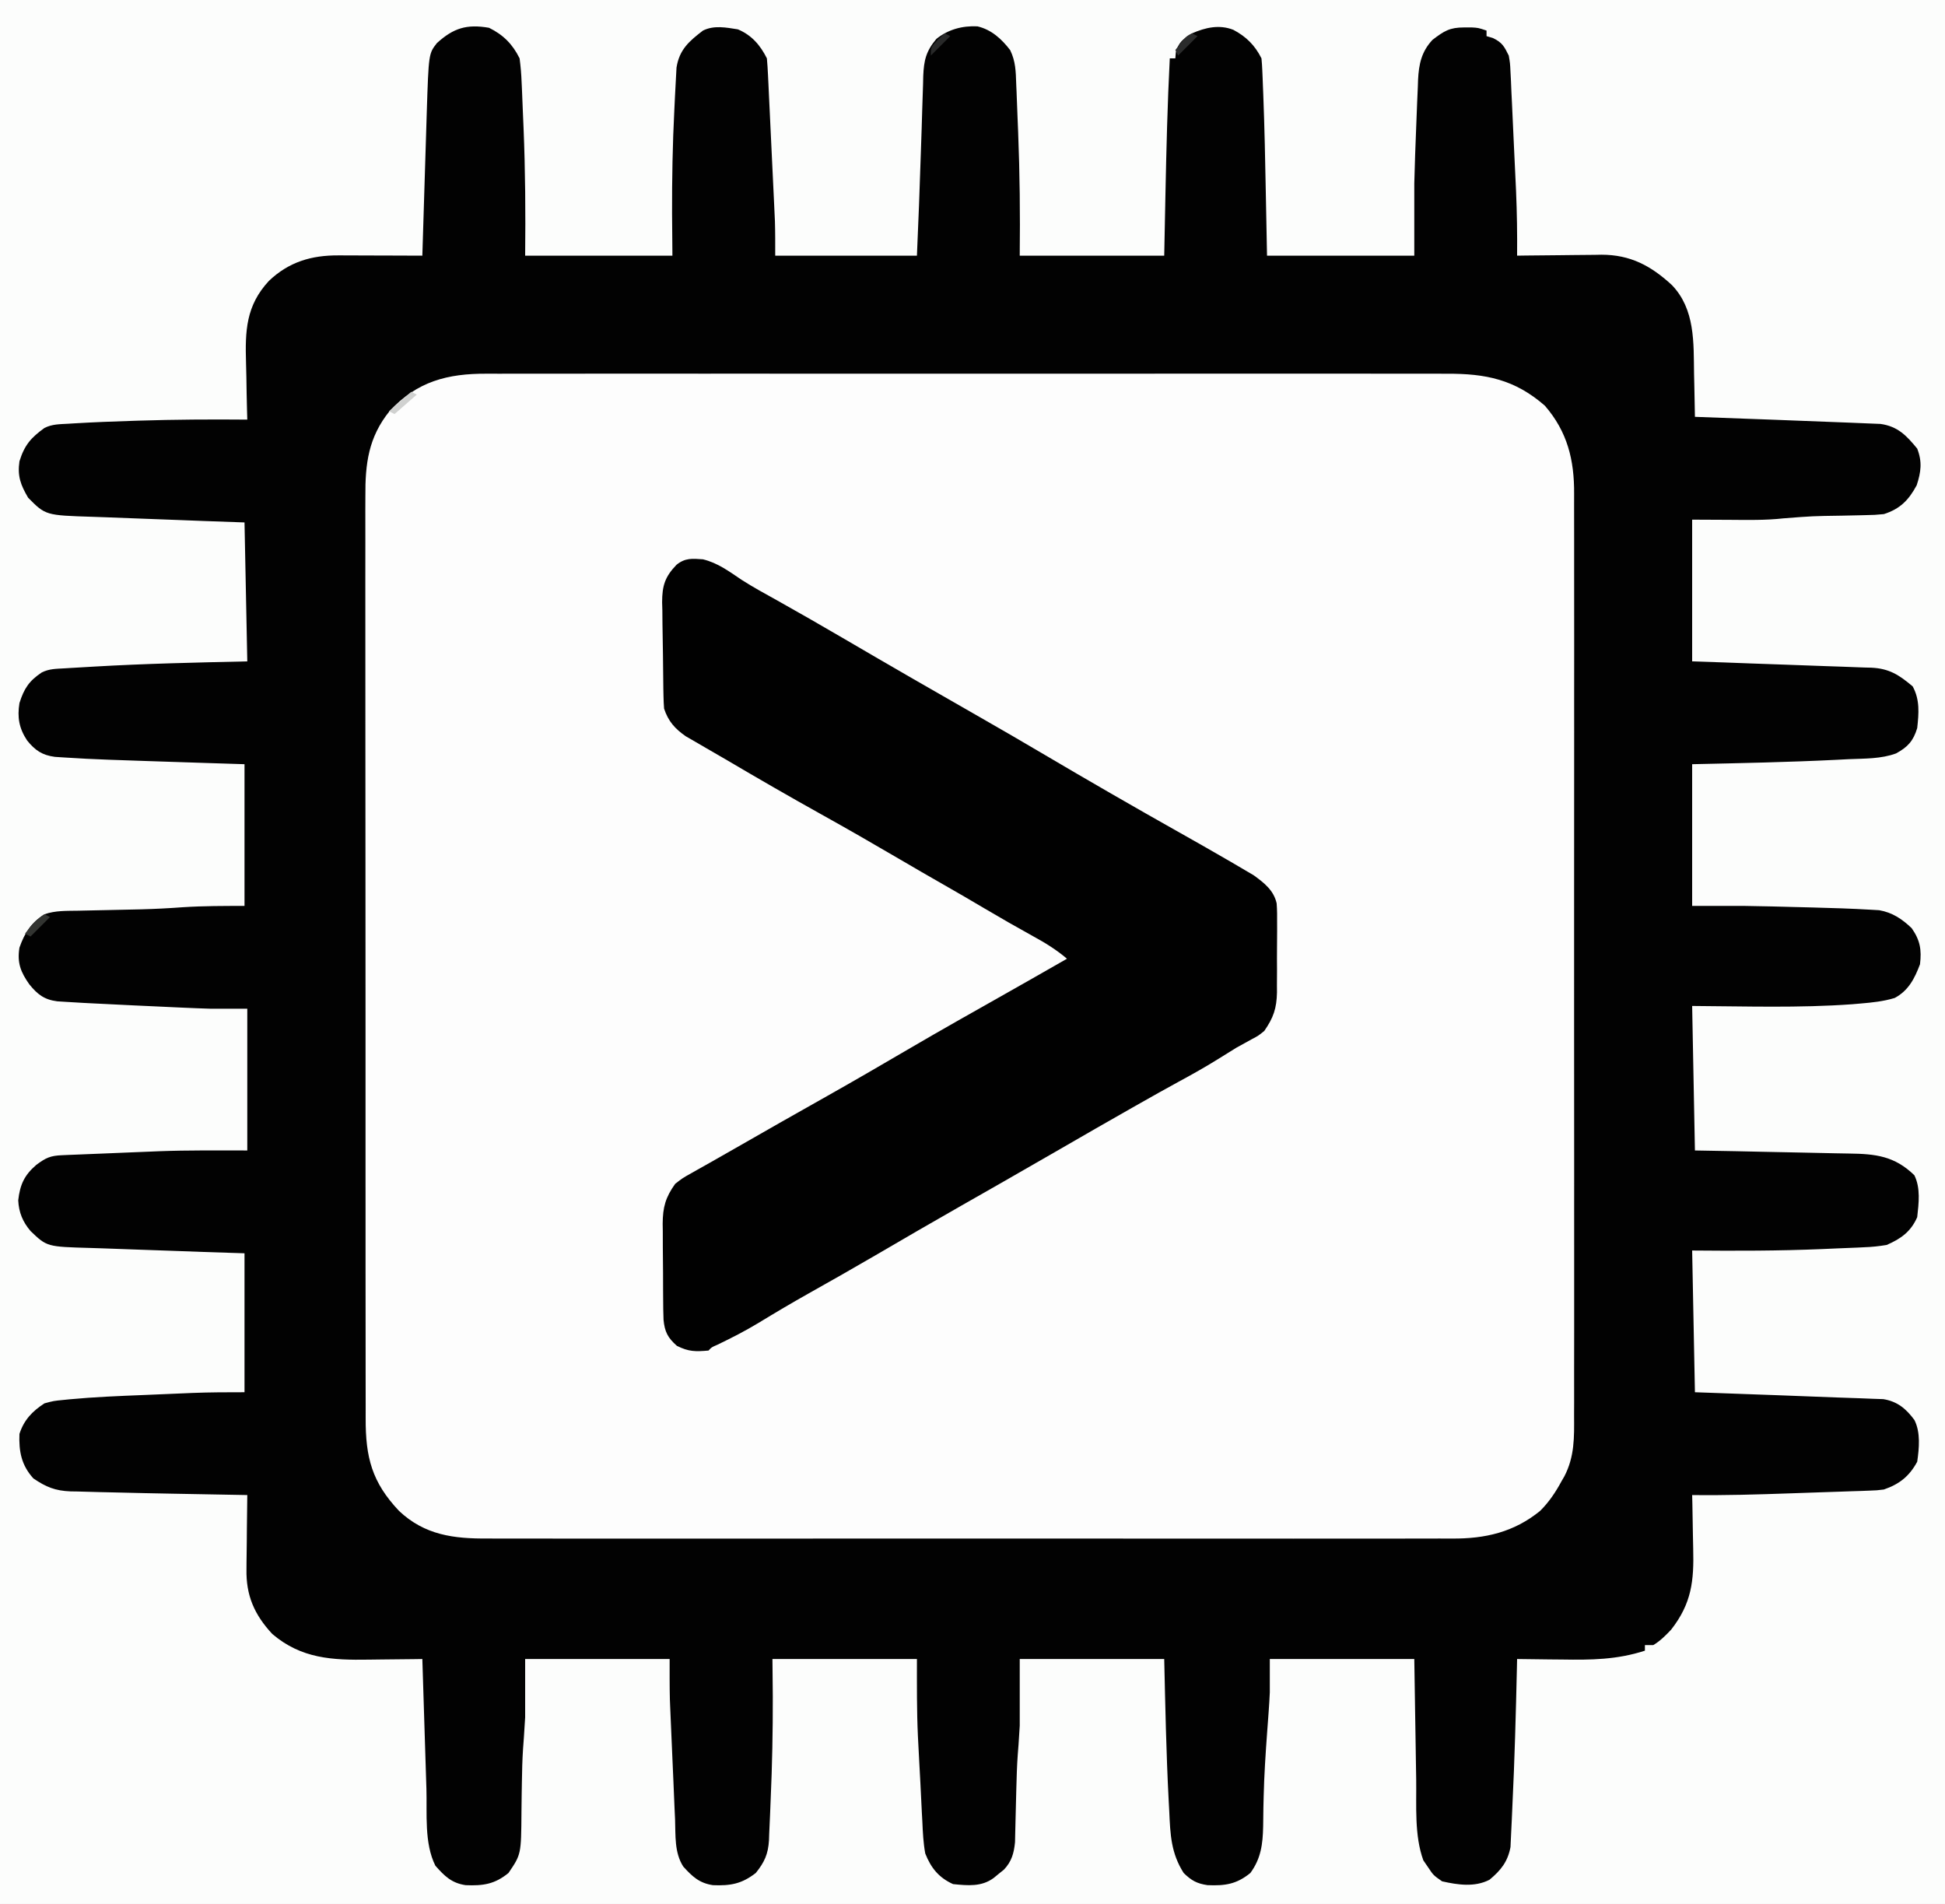
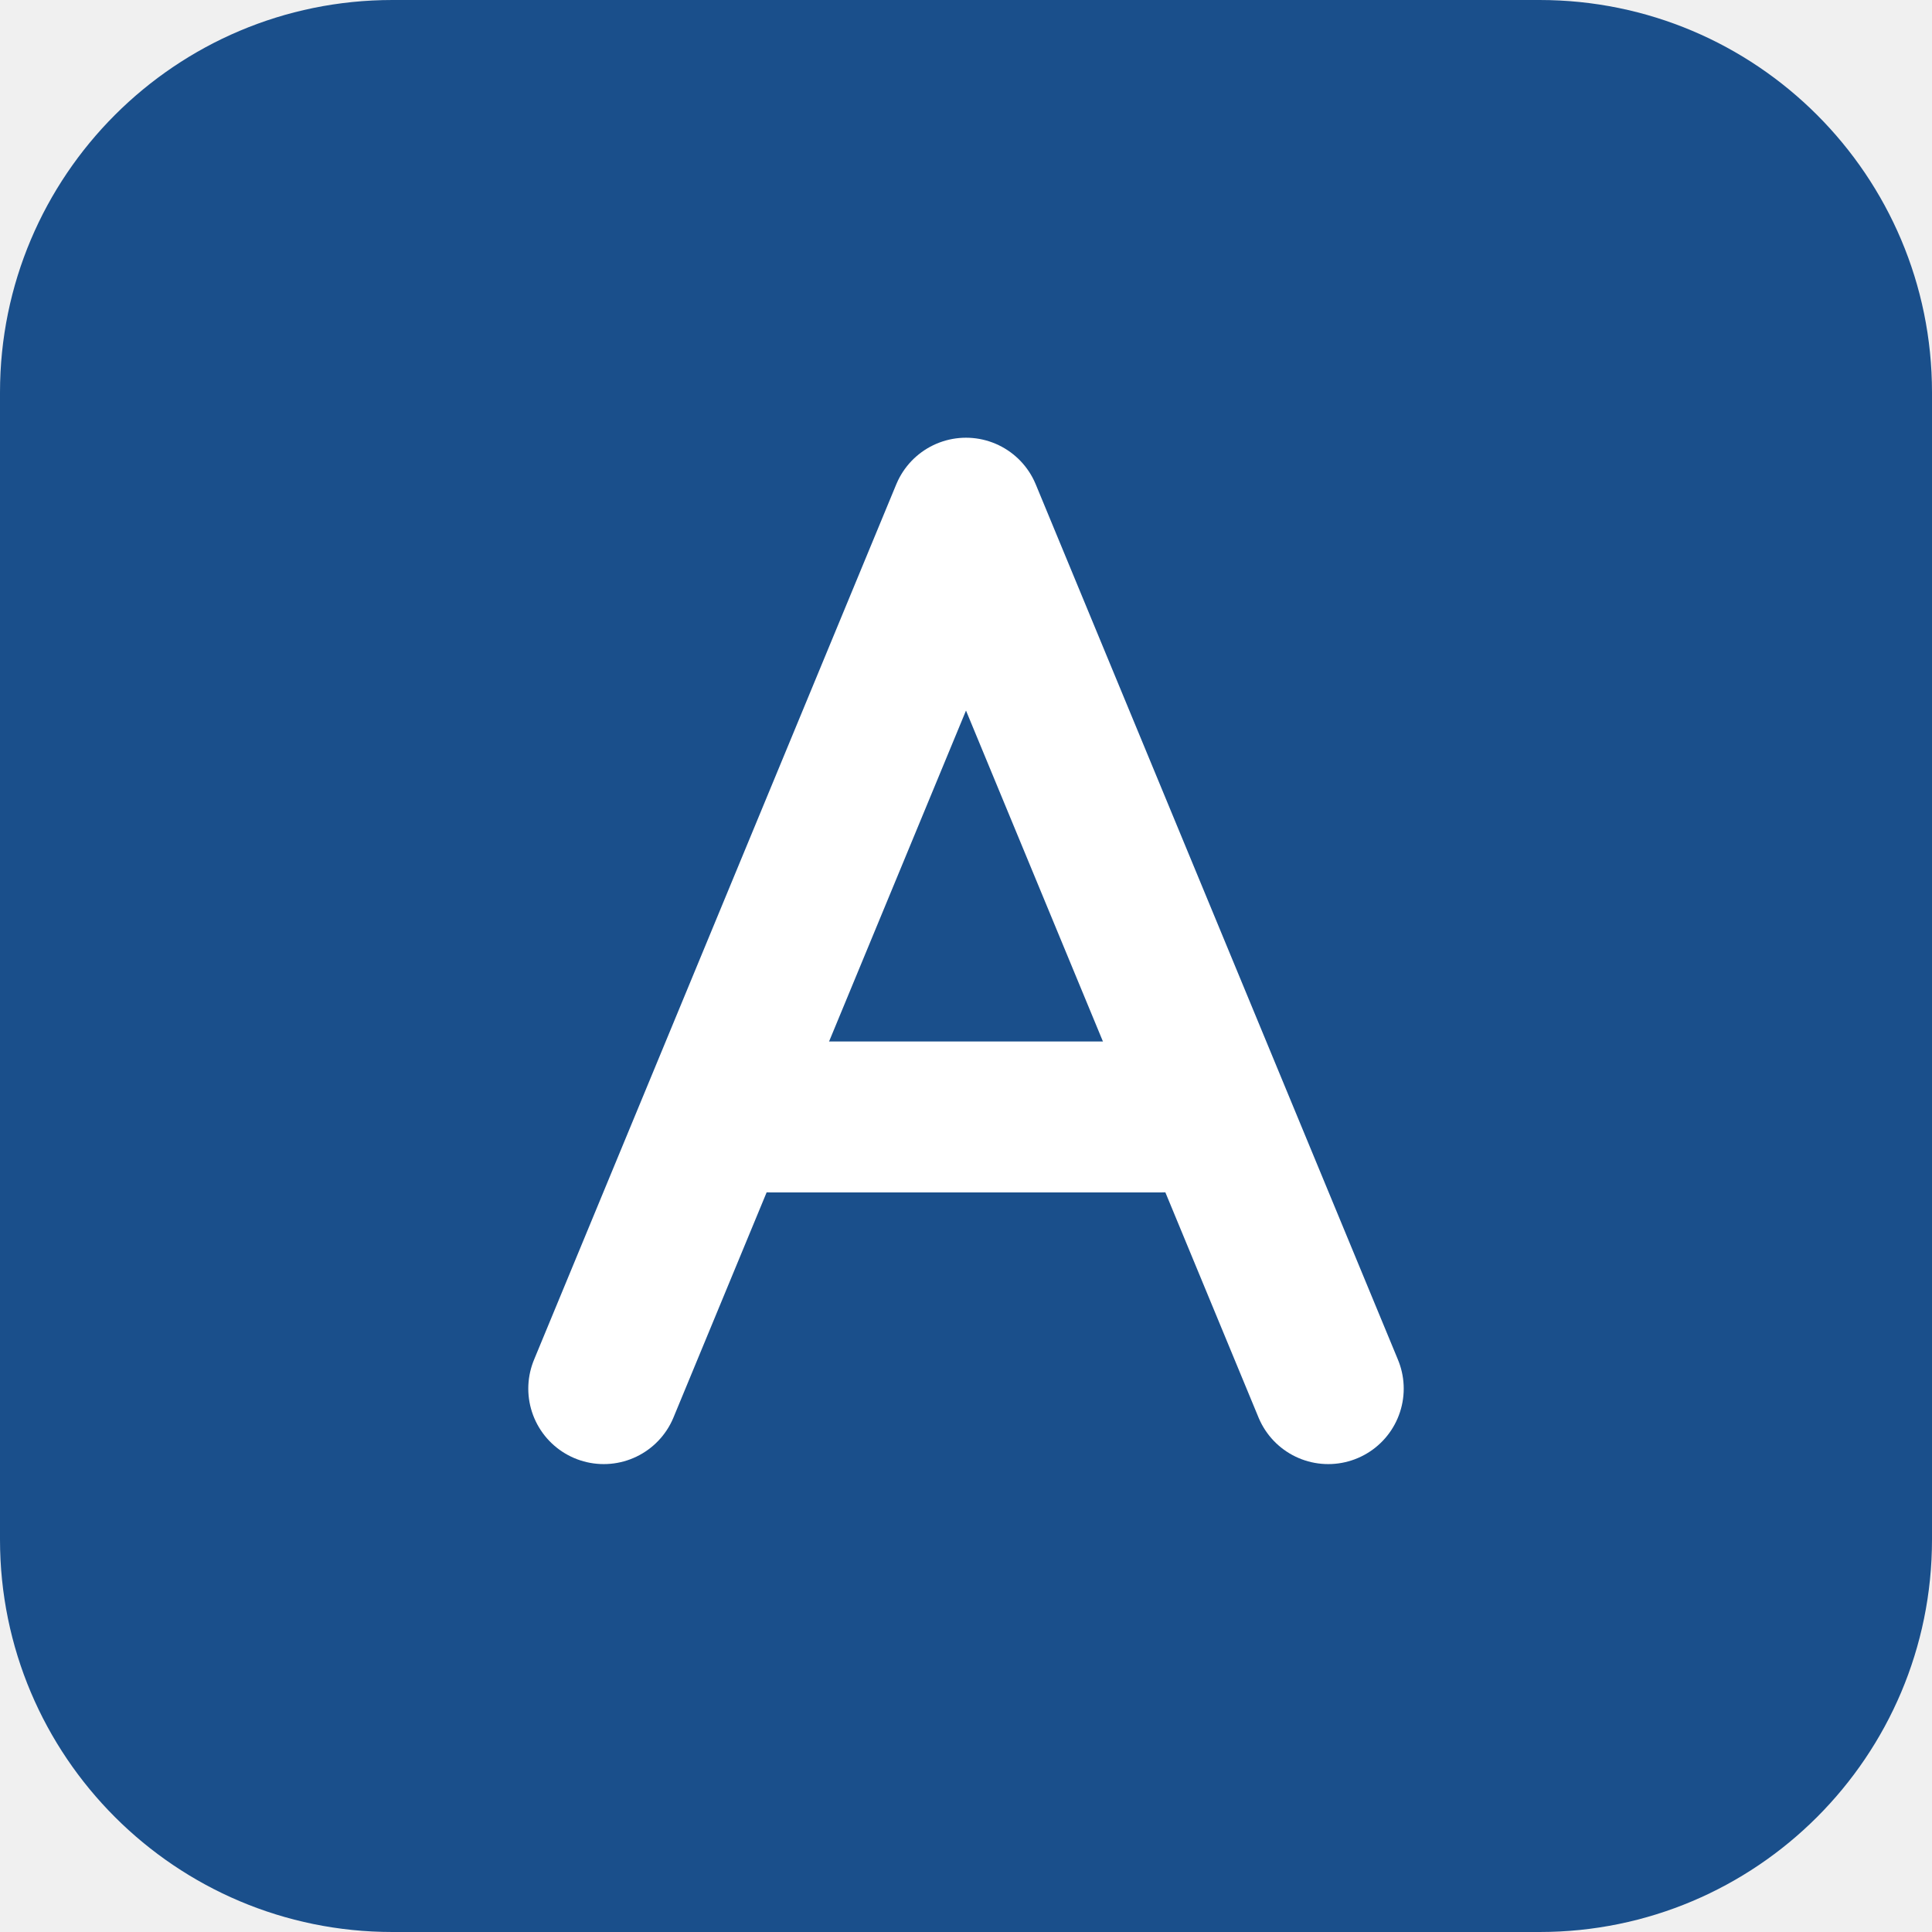
- <svg xmlns="http://www.w3.org/2000/svg" version="1.1" width="700" height="685">
-   <path d="M0 0 C231 0 462 0 700 0 C700 226.05 700 452.1 700 685 C469 685 238 685 0 685 C0 458.95 0 232.9 0 0 Z " fill="#FDFDFD" transform="translate(0,0)" />
-   <path d="M0 0 C231 0 462 0 700 0 C700 226.05 700 452.1 700 685 C469 685 238 685 0 685 C0 458.95 0 232.9 0 0 Z M155 19 C153.488 27.355 153.716 36.173 153.465 44.637 C153.422 46.011 153.378 47.385 153.335 48.76 C153.222 52.338 153.112 55.917 153.004 59.496 C152.893 63.164 152.777 66.831 152.662 70.498 C152.438 77.665 152.218 84.833 152 92 C150.866 91.979 149.731 91.958 148.563 91.937 C144.319 91.864 140.076 91.818 135.832 91.78 C134.002 91.76 132.172 91.733 130.342 91.698 C127.698 91.649 125.054 91.627 122.41 91.609 C121.604 91.589 120.797 91.568 119.966 91.547 C110.879 91.543 102.429 95.598 96 102 C91.11 108.909 88.848 113.865 88.902 122.289 C88.904 123.107 88.905 123.926 88.907 124.769 C88.912 127.388 88.925 130.006 88.938 132.625 C88.943 134.398 88.947 136.172 88.951 137.945 C88.962 142.297 88.979 146.648 89 151 C88.405 150.995 87.81 150.99 87.197 150.984 C74.081 150.886 60.984 151.014 47.875 151.438 C46.621 151.477 45.368 151.516 44.076 151.556 C40.383 151.683 36.692 151.84 33 152 C31.649 152.039 30.298 152.079 28.946 152.118 C27.613 152.172 26.279 152.228 24.945 152.285 C23.757 152.326 22.569 152.368 21.344 152.41 C16.263 153.306 13.14 155.768 9.688 159.5 C6.736 163.873 6.475 167.747 7 173 C9.182 178.454 11.955 181.51 17.319 184.109 C23.188 186.059 29.521 185.858 35.656 186.047 C37.169 186.107 38.683 186.168 40.196 186.232 C44.154 186.392 48.112 186.531 52.072 186.665 C56.835 186.831 61.597 187.025 66.359 187.214 C73.572 187.497 80.786 187.745 88 188 C88.33 204.5 88.66 221 89 238 C83.431 238.124 77.862 238.248 72.125 238.375 C59.483 238.702 46.839 239.066 34.208 239.704 C32.745 239.776 31.281 239.841 29.817 239.9 C27.773 239.984 25.731 240.093 23.688 240.207 C22.536 240.264 21.385 240.32 20.199 240.378 C15.547 241.282 12.347 243.514 9.188 247 C6.644 251.284 6.211 256.099 7 261 C9.265 266.271 11.897 269.334 17 272 C19.542 272.541 19.542 272.541 22.336 272.621 C23.48 272.685 24.625 272.75 25.804 272.816 C27.202 272.878 28.601 272.939 30 273 C31.761 273.086 33.522 273.172 35.282 273.258 C40.34 273.5 45.398 273.719 50.457 273.93 C53.625 274.063 56.793 274.2 59.961 274.338 C62.008 274.425 64.055 274.511 66.102 274.598 C67.032 274.638 67.963 274.679 68.921 274.721 C75.298 274.982 81.606 275 88 275 C88 291.83 88 308.66 88 326 C83.05 326 78.1 326 73 326 C69.344 326.241 65.689 326.483 62.035 326.755 C57.515 327.059 52.997 327.14 48.469 327.211 C47.654 327.225 46.839 327.239 45.999 327.254 C42.646 327.312 39.293 327.367 35.939 327.401 C33.449 327.429 30.959 327.475 28.469 327.523 C27.347 327.528 27.347 327.528 26.202 327.533 C20.079 327.676 15.11 328.833 10.688 333.375 C7.518 338.306 6.297 342.077 7 348 C9.487 353.701 12.608 356.856 18 360 C21.23 360.705 21.23 360.705 24.672 360.793 C25.964 360.865 27.256 360.938 28.587 361.012 C29.974 361.071 31.362 361.13 32.75 361.188 C34.183 361.26 35.615 361.334 37.048 361.41 C40.673 361.595 44.298 361.758 47.925 361.911 C49.894 361.995 51.863 362.085 53.832 362.175 C65.569 362.712 77.242 363 89 363 C89 379.83 89 396.66 89 414 C81.74 414 74.48 414 67 414 C59.574 414.129 52.157 414.359 44.735 414.635 C42.55 414.713 40.365 414.782 38.179 414.844 C34.962 414.935 31.747 415.051 28.531 415.172 C27.074 415.207 27.074 415.207 25.586 415.242 C19.928 415.489 16.475 416.205 12 420 C8.088 424.335 6.513 427.794 6.59 433.738 C7.391 438.156 9.931 441.798 13 445 C17.446 447.63 20.878 448.418 26.015 448.616 C26.689 448.646 27.363 448.675 28.057 448.706 C30.264 448.8 32.472 448.875 34.68 448.949 C36.218 449.011 37.757 449.074 39.295 449.138 C43.329 449.303 47.363 449.452 51.398 449.597 C56.247 449.774 61.095 449.973 65.943 450.168 C73.295 450.461 80.647 450.728 88 451 C88 467.5 88 484 88 501 C82.514 501.124 77.028 501.248 71.375 501.375 C58.944 501.693 46.535 502.141 34.125 502.938 C32.898 503.012 31.672 503.087 30.408 503.164 C20.724 503.587 20.724 503.587 12.039 507.41 C8.127 511.981 6.537 515.929 7 522 C8.743 527.809 11.588 531.686 16.622 535.1 C20.205 536.456 23.822 536.457 27.609 536.59 C28.48 536.627 29.351 536.663 30.248 536.701 C41.91 537.164 53.581 537.356 65.25 537.562 C67.568 537.606 69.885 537.649 72.203 537.693 C77.802 537.799 83.401 537.901 89 538 C88.974 539.008 88.948 540.016 88.921 541.054 C88.829 544.837 88.772 548.62 88.725 552.404 C88.7 554.034 88.666 555.663 88.623 557.292 C88.371 566.954 88.269 574.744 94 583 C94.722 584.072 95.444 585.145 96.188 586.25 C103.782 593.675 112.683 597.229 123.243 597.227 C123.967 597.216 124.691 597.206 125.438 597.195 C126.203 597.192 126.969 597.19 127.757 597.187 C130.172 597.176 132.586 597.151 135 597.125 C136.65 597.115 138.299 597.106 139.949 597.098 C143.966 597.076 147.983 597.041 152 597 C152.023 597.742 152.046 598.484 152.069 599.249 C152.286 606.28 152.507 613.311 152.73 620.342 C152.845 623.956 152.959 627.57 153.07 631.184 C153.177 634.679 153.288 638.173 153.401 641.668 C153.463 643.634 153.523 645.6 153.582 647.567 C153.164 660.769 153.164 660.769 157.812 672.5 C158.314 673.129 158.815 673.758 159.332 674.406 C162.717 677.641 165.691 678.31 170.312 678.375 C175.815 678.243 178.716 677.497 183 674 C188.083 666.542 187.634 658.642 187.688 649.938 C187.717 647.802 187.752 645.666 187.788 643.53 C187.812 642.105 187.834 640.679 187.854 639.253 C187.927 634.736 188.169 630.26 188.52 625.754 C189.112 616.186 189 606.586 189 597 C206.16 597 223.32 597 241 597 C241.124 601.847 241.248 606.694 241.375 611.688 C241.493 615.603 241.618 619.517 241.749 623.432 C241.777 624.261 241.805 625.091 241.833 625.946 C241.861 626.776 241.889 627.607 241.918 628.462 C242 631.012 242.075 633.562 242.147 636.113 C242.269 640.309 242.421 644.503 242.594 648.697 C242.656 650.304 242.708 651.912 242.749 653.521 C242.915 664.91 242.915 664.91 248.343 674.648 C252.762 678.254 256.691 678.431 262.242 678.312 C267.589 677.707 270.728 675.575 274.14 671.351 C276.281 667.493 276.69 664.316 276.828 660.008 C276.886 658.851 276.886 658.851 276.946 657.67 C277.066 655.156 277.159 652.641 277.25 650.125 C277.326 648.385 277.403 646.646 277.48 644.906 C278.152 628.929 278.147 612.99 278 597 C295.16 597 312.32 597 330 597 C330 602.94 330 608.88 330 615 C330.226 622.719 330.595 630.424 331.007 638.135 C331.128 640.479 331.239 642.824 331.341 645.168 C331.49 648.606 331.67 652.041 331.855 655.477 C331.895 656.516 331.935 657.556 331.976 658.627 C332.443 666.313 334.462 671.67 340.125 677 C344.738 678.604 349.178 678.645 354 678 C357.461 676.416 357.461 676.416 360 674 C360.763 673.34 361.526 672.68 362.312 672 C365.432 668.303 365.156 664.274 365.281 659.574 C365.336 657.679 365.336 657.679 365.393 655.745 C365.41 655.082 365.428 654.419 365.446 653.736 C365.912 636.105 365.912 636.105 366.562 628.125 C367.198 617.768 367 607.376 367 597 C384.16 597 401.32 597 419 597 C419.124 602.445 419.248 607.89 419.375 613.5 C419.695 625.59 420.05 637.681 420.704 649.758 C420.81 651.769 420.899 653.781 420.988 655.793 C421.479 664.138 422.348 670.437 428.562 676.5 C433.988 678.867 439.422 679.052 445.125 677.375 C450.186 674.932 452.176 671.047 454 666 C454.594 662.683 454.717 659.416 454.793 656.051 C454.848 654.649 454.848 654.649 454.903 653.219 C455.015 650.251 455.102 647.282 455.188 644.312 C455.289 641.369 455.395 638.426 455.502 635.482 C455.571 633.578 455.637 631.674 455.7 629.77 C455.871 624.785 456.127 619.827 456.551 614.855 C457.006 608.919 457 602.954 457 597 C474.16 597 491.32 597 509 597 C509.061 600.975 509.121 604.951 509.184 609.047 C509.235 612.249 509.287 615.452 509.339 618.654 C509.394 622.017 509.447 625.379 509.497 628.742 C509.556 632.614 509.619 636.487 509.684 640.359 C509.709 642.137 509.709 642.137 509.734 643.95 C509.293 658.622 509.293 658.622 514 672 C514.619 672.928 515.237 673.856 515.875 674.812 C520.85 678.295 526.04 678.367 532 678 C537.475 676.468 540.265 672.812 543 668 C543.708 664.641 543.708 664.641 543.793 661.023 C543.829 660.352 543.865 659.68 543.902 658.989 C544.016 656.784 544.102 654.58 544.188 652.375 C544.26 650.835 544.334 649.296 544.41 647.757 C545.204 630.849 545.63 613.922 546 597 C547.451 597.024 547.451 597.024 548.931 597.048 C552.576 597.103 556.221 597.137 559.867 597.165 C561.434 597.18 563.001 597.2 564.568 597.226 C574.17 597.383 582.754 597.002 592 594 C592 593.34 592 592.68 592 592 C592.804 591.907 592.804 591.907 593.625 591.812 C601.037 589.277 604.755 582.511 608.055 575.88 C609.27 572.178 609.249 568.705 609.195 564.855 C609.192 564.086 609.19 563.316 609.187 562.523 C609.176 560.078 609.15 557.633 609.125 555.188 C609.115 553.524 609.106 551.861 609.098 550.197 C609.076 546.131 609.041 542.066 609 538 C609.763 538.009 610.526 538.019 611.312 538.029 C623.507 538.107 635.686 537.728 647.873 537.31 C650.349 537.228 652.824 537.151 655.3 537.081 C658.91 536.977 662.519 536.856 666.129 536.73 C667.784 536.688 667.784 536.688 669.472 536.645 C676.559 536.371 682.211 535.399 687.375 530.125 C690.806 525.838 690.896 521.518 690.668 516.176 C689.613 511.158 686.927 508.163 683 505 C679.577 503.289 675.649 503.65 671.875 503.5 C670.948 503.46 670.021 503.419 669.066 503.378 C666.044 503.247 663.022 503.124 660 503 C657.942 502.913 655.884 502.825 653.825 502.737 C639.219 502.116 624.61 501.538 610 501 C609.67 484.17 609.34 467.34 609 450 C615.466 450.062 615.466 450.062 622.062 450.125 C634.187 450.156 646.293 449.903 658.406 449.363 C660.127 449.288 661.848 449.219 663.57 449.157 C666.006 449.066 668.44 448.95 670.875 448.828 C671.594 448.805 672.312 448.782 673.053 448.758 C679.538 448.38 683.852 446.148 688.438 441.562 C690.839 436.087 690.86 430.88 690 425 C687.85 420.151 683.723 418.006 679 416 C675.613 415.497 675.613 415.497 671.985 415.476 C671.311 415.456 670.637 415.436 669.943 415.415 C667.735 415.353 665.528 415.311 663.32 415.27 C661.782 415.23 660.243 415.19 658.705 415.148 C654.671 415.042 650.637 414.952 646.602 414.867 C641.754 414.76 636.905 414.633 632.057 414.509 C624.705 414.323 617.353 414.164 610 414 C609.67 396.84 609.34 379.68 609 362 C619.643 362.062 619.643 362.062 630.5 362.125 C650.017 362.2 650.017 362.2 669.5 361.188 C670.415 361.117 671.329 361.047 672.271 360.975 C678.281 360.389 682.959 359.155 687.25 354.625 C690.525 349.712 691.616 345.954 691 340 C688.885 334.889 686.421 331.676 681.517 329.015 C672.285 325.292 659.758 326.738 649.828 326.497 C647.399 326.438 644.971 326.373 642.543 326.307 C640.932 326.265 639.322 326.224 637.711 326.184 C637.019 326.165 636.326 326.146 635.613 326.127 C626.739 325.919 617.883 326 609 326 C609 309.17 609 292.34 609 275 C614.589 274.876 620.179 274.752 625.938 274.625 C638.398 274.304 650.86 273.947 663.308 273.296 C664.717 273.224 666.126 273.159 667.535 273.1 C677.975 272.709 677.975 272.709 687 268 C690.524 263.452 690.62 258.494 690.488 252.918 C689.733 248.407 687.581 245.743 684 243 C680.678 240.993 677.959 240.678 674.105 240.498 C672.916 240.438 671.728 240.378 670.503 240.316 C669.221 240.261 667.938 240.205 666.617 240.148 C665.279 240.085 663.941 240.02 662.603 239.955 C659.798 239.821 656.992 239.692 654.186 239.567 C650.615 239.409 647.044 239.241 643.474 239.07 C640.043 238.905 636.611 238.745 633.18 238.586 C631.91 238.527 630.639 238.467 629.331 238.406 C627.519 238.326 627.519 238.326 625.671 238.244 C624.622 238.196 623.573 238.149 622.491 238.1 C617.996 237.971 613.497 238 609 238 C609 221.17 609 204.34 609 187 C622.375 187.062 622.375 187.062 626.529 187.09 C632.523 187.104 638.359 186.934 644.31 186.239 C647.702 185.938 651.072 185.88 654.477 185.824 C655.138 185.812 655.799 185.8 656.481 185.788 C659.221 185.739 661.961 185.692 664.701 185.674 C672.636 185.613 679.232 185.548 686 181 C690.485 175.48 691.608 171.053 691 164 C688.506 159.012 684.96 155.528 680 153 C676.616 152.249 673.302 152.165 669.844 152.109 C668.865 152.074 667.886 152.039 666.878 152.003 C663.752 151.897 660.627 151.823 657.5 151.75 C655.462 151.687 653.424 151.622 651.387 151.555 C647.322 151.423 643.257 151.302 639.191 151.189 C629.457 150.908 619.728 150.451 610 150 C609.985 149.083 609.971 148.166 609.956 147.221 C609.894 143.773 609.82 140.325 609.738 136.877 C609.705 135.394 609.676 133.91 609.654 132.426 C609.45 119.604 608.742 109.8 599.477 100.203 C591.714 93.298 584.607 91.835 574.418 91.902 C573.604 91.904 572.79 91.905 571.951 91.907 C569.363 91.912 566.775 91.925 564.188 91.938 C562.428 91.943 560.668 91.947 558.908 91.951 C554.605 91.962 550.303 91.979 546 92 C546.006 91.224 546.012 90.447 546.018 89.647 C546.071 77.459 545.514 65.313 544.938 53.141 C544.81 50.41 544.692 47.678 544.583 44.946 C544.425 40.975 544.237 37.005 544.047 33.035 C544.002 31.816 543.957 30.598 543.911 29.342 C543.582 23.084 543.351 18.697 539 14 C536.879 13.048 536.879 13.048 535 13 C535 12.34 535 11.68 535 11 C529.402 9.134 523.928 9.036 518.625 11.688 C513.668 16.054 511.204 19.282 510.703 25.967 C510.619 27.646 510.54 29.325 510.465 31.004 C510.4 32.37 510.4 32.37 510.335 33.764 C510.244 35.708 510.156 37.652 510.07 39.597 C509.942 42.472 509.802 45.346 509.662 48.221 C508.997 62.86 509 77.307 509 92 C491.51 92 474.02 92 456 92 C455.562 69.438 455.562 69.438 455.432 62.478 C455.333 57.384 455.21 52.29 455.078 47.196 C455.025 45.042 454.98 42.888 454.942 40.734 C454.884 37.583 454.802 34.435 454.715 31.285 C454.703 30.337 454.691 29.389 454.679 28.411 C454.493 22.797 453.758 19.444 450 15 C446.323 11.682 443.813 10.142 438.812 9.75 C432.995 10.132 428.673 11.327 424.5 15.5 C422.743 17.943 422.743 17.943 423 21 C422.34 21 421.68 21 421 21 C420.737 28.928 420.477 36.857 420.218 44.785 C420.097 48.467 419.977 52.15 419.854 55.832 C419.736 59.391 419.62 62.951 419.504 66.511 C419.439 68.516 419.372 70.522 419.305 72.527 C419.245 74.388 419.245 74.388 419.184 76.287 C419.13 77.909 419.13 77.909 419.076 79.564 C418.984 83.708 419 87.855 419 92 C401.84 92 384.68 92 367 92 C367.041 88.453 367.082 84.905 367.125 81.25 C367.161 69.048 366.839 56.859 366.363 44.667 C366.288 42.685 366.219 40.703 366.157 38.721 C366.066 35.9 365.95 33.081 365.828 30.262 C365.793 28.993 365.793 28.993 365.758 27.698 C365.451 21.557 363.721 17.846 359.395 13.32 C355.417 10.315 352.278 9.266 347.273 9.582 C342.156 10.523 338.496 12.395 334.951 16.197 C331.526 21.496 332.155 28.208 331.953 34.305 C331.893 35.712 331.832 37.119 331.768 38.526 C331.607 42.221 331.469 45.917 331.335 49.614 C331.195 53.356 331.031 57.098 330.871 60.84 C330.64 66.33 330.417 71.821 330.212 77.312 C330.15 78.964 330.15 78.964 330.087 80.649 C329.989 84.431 330 88.216 330 92 C313.17 92 296.34 92 279 92 C278.876 87.339 278.752 82.677 278.625 77.875 C278.434 71.583 278.22 65.291 278 59 C277.971 58.148 277.942 57.295 277.911 56.417 C277.731 51.221 277.528 46.026 277.296 40.832 C277.224 39.16 277.158 37.486 277.1 35.813 C277.015 33.454 276.907 31.096 276.793 28.738 C276.773 28.043 276.753 27.347 276.733 26.63 C276.39 20.49 273.939 16.84 269.562 12.688 C265.008 9.688 260.371 9.529 255 10 C250.154 12.66 245.786 15.641 244 21 C243.488 26.32 243.233 31.664 242.938 37 C242.893 37.788 242.848 38.577 242.802 39.389 C241.822 56.947 241.856 74.413 242 92 C224.51 92 207.02 92 189 92 C189.041 88.081 189.083 84.162 189.125 80.125 C189.158 67.871 188.866 55.632 188.363 43.389 C188.288 41.51 188.219 39.631 188.157 37.752 C188.066 35.085 187.95 32.42 187.828 29.754 C187.805 28.958 187.782 28.162 187.758 27.342 C187.441 21.373 185.548 17.788 181.465 13.32 C177.1 9.904 173.233 9.195 167.727 9.438 C161.972 10.625 158.179 14.231 155 19 Z " fill="#FCFDFC" transform="translate(0,0)" />
-   <path d="M0 0 C5.117 2.513 8.486 5.895 11 11 C11.389 13.942 11.626 16.705 11.73 19.656 C11.771 20.504 11.811 21.352 11.852 22.225 C11.979 24.983 12.084 27.741 12.188 30.5 C12.268 32.394 12.349 34.289 12.431 36.183 C13.061 51.47 13.161 66.699 13 82 C30.49 82 47.98 82 66 82 C65.959 76.968 65.918 71.935 65.875 66.75 C65.842 54.318 66.058 41.916 66.692 29.499 C66.772 27.922 66.848 26.346 66.919 24.768 C67.021 22.555 67.142 20.344 67.27 18.133 C67.338 16.874 67.406 15.614 67.476 14.317 C68.502 7.82 72.034 4.804 77 1 C80.961 -0.981 85.317 -0.108 89.562 0.562 C94.499 2.627 97.614 6.228 100 11 C100.178 12.921 100.297 14.848 100.389 16.776 C100.479 18.594 100.479 18.594 100.571 20.449 C100.631 21.766 100.692 23.084 100.754 24.441 C100.819 25.807 100.885 27.173 100.951 28.538 C101.089 31.407 101.224 34.276 101.357 37.146 C101.526 40.802 101.701 44.457 101.878 48.113 C102.015 50.938 102.149 53.763 102.282 56.589 C102.377 58.585 102.473 60.582 102.568 62.579 C102.625 63.813 102.682 65.047 102.74 66.319 C102.791 67.394 102.841 68.469 102.893 69.577 C103.022 73.716 103 77.859 103 82 C119.83 82 136.66 82 154 82 C154.776 63.685 154.776 63.685 155.395 45.367 C155.497 42.248 155.603 39.13 155.71 36.011 C155.779 33.888 155.842 31.765 155.899 29.642 C155.984 26.508 156.093 23.375 156.207 20.242 C156.227 19.299 156.247 18.355 156.268 17.383 C156.504 11.666 157.285 8.41 161 4 C165.276 0.575 170.328 -0.773 175.758 -0.52 C180.798 0.648 184.481 4.017 187.562 8.04 C189.532 12.096 189.582 15.704 189.73 20.164 C189.771 21.062 189.811 21.96 189.852 22.884 C189.978 25.798 190.084 28.711 190.188 31.625 C190.268 33.619 190.349 35.614 190.431 37.608 C191.014 52.42 191.172 67.176 191 82 C208.16 82 225.32 82 243 82 C243.144 74.74 243.289 67.48 243.438 60 C243.774 43.656 244.167 27.327 245 11 C245.66 11 246.32 11 247 11 C247.062 10.258 247.124 9.515 247.188 8.75 C248.275 5.068 249.803 4.06 253 2 C257.828 -0.099 262.779 -1.252 267.859 0.723 C272.479 3.161 275.637 6.274 278 11 C278.146 12.44 278.236 13.886 278.297 15.332 C278.336 16.232 278.375 17.133 278.415 18.06 C278.471 19.533 278.471 19.533 278.527 21.035 C278.569 22.057 278.61 23.079 278.653 24.132 C279.107 35.897 279.342 47.666 279.562 59.438 C279.707 66.883 279.851 74.329 280 82 C297.49 82 314.98 82 333 82 C333 73.42 333 64.84 333 56 C333.189 49.182 333.385 42.381 333.69 35.569 C333.816 32.679 333.92 29.789 334.025 26.898 C334.106 25.031 334.187 23.164 334.27 21.297 C334.298 20.447 334.326 19.597 334.355 18.721 C334.635 13.123 335.562 8.612 339.535 4.355 C343.699 1.171 345.731 -0.14 350.938 -0.125 C351.813 -0.128 352.688 -0.13 353.59 -0.133 C356 0 356 0 359 1 C359 1.66 359 2.32 359 3 C359.763 3.227 360.526 3.454 361.312 3.688 C364.66 5.322 365.367 6.688 367 10 C367.475 12.754 367.475 12.754 367.616 15.777 C367.676 16.916 367.736 18.055 367.797 19.229 C367.847 20.452 367.898 21.676 367.949 22.938 C368.012 24.209 368.074 25.481 368.138 26.791 C368.268 29.484 368.392 32.177 368.508 34.871 C368.655 38.285 368.815 41.699 368.982 45.113 C369.142 48.409 369.296 51.704 369.449 55 C369.534 56.812 369.534 56.812 369.62 58.66 C369.956 66.445 370.064 74.208 370 82 C371.074 81.984 372.147 81.969 373.254 81.952 C377.274 81.898 381.294 81.864 385.314 81.835 C387.047 81.82 388.78 81.8 390.513 81.774 C393.018 81.737 395.522 81.72 398.027 81.707 C398.79 81.692 399.553 81.676 400.339 81.66 C410.778 81.657 418.205 85.65 425.727 92.594 C434.111 101.35 433.512 113.255 433.688 124.625 C433.721 126.121 433.755 127.617 433.791 129.113 C433.875 132.742 433.942 136.371 434 140 C434.626 140.023 435.252 140.046 435.898 140.069 C442.502 140.31 449.106 140.554 455.71 140.8 C458.165 140.89 460.619 140.981 463.073 141.07 C470.023 141.324 476.972 141.589 483.921 141.876 C485.875 141.955 487.829 142.03 489.784 142.1 C492.162 142.186 494.54 142.288 496.918 142.395 C498.191 142.446 499.463 142.497 500.774 142.55 C507.022 143.421 510.17 146.769 514 151.438 C515.851 156.181 515.377 159.85 513.812 164.625 C510.927 169.998 507.81 173.138 502 175 C498.745 175.303 498.745 175.303 495.082 175.379 C494.425 175.396 493.767 175.413 493.09 175.43 C490.998 175.483 488.905 175.524 486.812 175.562 C476.35 175.714 476.35 175.714 465.926 176.523 C459.425 177.261 452.909 177.106 446.375 177.062 C441.961 177.042 437.548 177.021 433 177 C433 193.83 433 210.66 433 228 C438.6 228.186 438.6 228.186 444.312 228.375 C447.548 228.494 450.784 228.616 454.02 228.74 C458.163 228.898 462.306 229.044 466.45 229.179 C471.291 229.337 476.132 229.515 480.972 229.704 C482.902 229.776 484.833 229.842 486.764 229.9 C489.507 229.985 492.249 230.093 494.992 230.207 C495.813 230.227 496.634 230.247 497.48 230.267 C503.93 230.573 507.438 232.842 512.375 237 C514.991 241.83 514.583 246.633 514 252 C512.594 256.632 510.634 258.801 506.385 261.122 C500.996 263.106 495.122 262.949 489.438 263.188 C488.003 263.261 486.568 263.335 485.133 263.41 C467.769 264.278 450.379 264.615 433 265 C433 281.83 433 298.66 433 316 C439.27 316 445.54 316 452 316 C455.239 316.045 458.473 316.096 461.711 316.184 C462.89 316.213 462.89 316.213 464.092 316.244 C465.713 316.285 467.334 316.328 468.955 316.372 C471.395 316.438 473.836 316.498 476.277 316.557 C483.303 316.735 490.328 316.956 497.344 317.367 C498.323 317.424 499.302 317.48 500.311 317.539 C505.05 318.352 508.569 320.715 512 324 C515.04 328.33 515.632 331.766 515 337 C513.077 342.11 510.852 346.481 505.902 349.117 C501.814 350.361 497.812 350.764 493.562 351.125 C492.576 351.21 491.59 351.295 490.574 351.382 C471.459 352.766 452.129 352.111 433 352 C433.33 369.16 433.66 386.32 434 404 C438.888 404.086 443.776 404.173 448.812 404.262 C451.921 404.327 455.029 404.395 458.137 404.467 C463.063 404.581 467.989 404.69 472.917 404.768 C476.892 404.831 480.866 404.918 484.84 405.021 C486.352 405.056 487.864 405.083 489.376 405.101 C499.072 405.223 505.836 405.99 512.973 412.914 C515.257 417.551 514.549 422.99 514 428 C511.707 433.229 508.146 435.762 503 438 C500.181 438.463 497.698 438.737 494.875 438.828 C494.102 438.867 493.33 438.906 492.533 438.946 C490.023 439.066 487.512 439.159 485 439.25 C483.262 439.326 481.525 439.403 479.787 439.48 C464.182 440.138 448.618 440.149 433 440 C433.33 456.83 433.66 473.66 434 491 C437.701 491.133 441.402 491.266 445.215 491.402 C448.856 491.534 452.497 491.667 456.137 491.8 C458.64 491.89 461.143 491.981 463.646 492.07 C470.725 492.323 477.803 492.591 484.881 492.879 C487.711 492.989 490.541 493.081 493.372 493.169 C494.895 493.229 496.418 493.29 497.941 493.352 C499.841 493.417 499.841 493.417 501.78 493.483 C506.86 494.299 509.993 496.932 513 501 C515.254 505.508 514.698 511.135 514 516 C511.161 521.254 507.588 524.073 502 526 C499.45 526.316 499.45 526.316 496.713 526.411 C495.681 526.451 494.649 526.49 493.585 526.532 C491.923 526.582 491.923 526.582 490.227 526.633 C489.071 526.674 487.915 526.716 486.724 526.759 C484.274 526.845 481.825 526.927 479.375 527.005 C475.673 527.123 471.971 527.254 468.27 527.387 C456.511 527.797 444.767 528.157 433 528 C433.026 529.008 433.052 530.016 433.079 531.054 C433.171 534.837 433.228 538.62 433.275 542.404 C433.3 544.034 433.334 545.663 433.377 547.292 C433.68 558.913 432.818 566.991 425.438 576.438 C423.37 578.611 421.568 580.459 419 582 C418.01 582 417.02 582 416 582 C416 582.66 416 583.32 416 584 C405.985 587.251 396.635 587.361 386.25 587.188 C384.667 587.172 383.083 587.159 381.5 587.146 C377.666 587.114 373.833 587.062 370 587 C369.98 587.907 369.96 588.815 369.94 589.749 C369.559 606.532 369.116 623.318 368.296 640.085 C368.224 641.603 368.159 643.122 368.1 644.641 C368.015 646.77 367.907 648.896 367.793 651.023 C367.736 652.229 367.68 653.435 367.622 654.677 C366.634 659.955 364.135 663.058 360.062 666.438 C354.742 669.184 348.648 668.278 343 667 C339.875 664.812 339.875 664.812 338 662 C337.423 661.154 336.845 660.309 336.25 659.438 C332.984 650.456 333.817 639.816 333.684 630.359 C333.663 629.111 333.642 627.863 333.621 626.577 C333.556 622.635 333.497 618.692 333.438 614.75 C333.395 612.059 333.351 609.367 333.307 606.676 C333.2 600.117 333.1 593.559 333 587 C315.84 587 298.68 587 281 587 C281 590.96 281 594.92 281 599 C280.897 601.263 280.769 603.526 280.598 605.785 C280.513 606.963 280.428 608.14 280.34 609.353 C280.203 611.189 280.203 611.189 280.062 613.062 C279.488 620.935 278.965 628.782 278.785 636.676 C278.756 637.888 278.727 639.1 278.697 640.349 C278.65 642.639 278.619 644.929 278.606 647.219 C278.471 653.574 277.846 658.766 274 664 C269.065 668.029 264.908 668.652 258.586 668.375 C254.748 667.818 252.774 666.706 250 664 C245.44 656.852 245.18 650.155 244.812 641.812 C244.739 640.427 244.665 639.042 244.59 637.656 C243.717 620.785 243.384 603.887 243 587 C225.84 587 208.68 587 191 587 C191 594.92 191 602.84 191 611 C190.562 618.125 190.562 618.125 190.281 621.531 C189.993 625.487 189.887 629.442 189.781 633.406 C189.763 634.076 189.745 634.745 189.726 635.435 C189.651 638.176 189.577 640.918 189.521 643.661 C189.482 645.6 189.431 647.538 189.379 649.477 C189.354 650.612 189.329 651.747 189.303 652.917 C188.913 656.885 188.094 659.833 185.344 662.766 C184.431 663.5 184.431 663.5 183.5 664.25 C182.892 664.75 182.283 665.25 181.656 665.766 C177.263 669.04 172.27 668.522 167 668 C161.851 665.66 159.069 662.195 157 657 C156.299 653.205 156.119 649.426 155.953 645.574 C155.892 644.473 155.831 643.371 155.768 642.236 C155.579 638.721 155.415 635.204 155.25 631.688 C155.125 629.366 154.999 627.045 154.871 624.725 C154.751 622.445 154.633 620.166 154.516 617.887 C154.436 616.353 154.436 616.353 154.355 614.788 C153.924 605.498 154 596.335 154 587 C136.84 587 119.68 587 102 587 C102.062 593.713 102.062 593.713 102.125 600.562 C102.155 612.895 101.912 625.208 101.363 637.529 C101.288 639.253 101.219 640.977 101.157 642.702 C101.066 645.139 100.951 647.573 100.828 650.008 C100.805 650.728 100.782 651.449 100.758 652.192 C100.466 657.18 99.123 660.134 96 664 C90.961 667.908 86.936 668.644 80.586 668.383 C75.671 667.655 73.135 665.255 69.905 661.684 C66.668 656.659 67.162 650.455 66.953 644.676 C66.892 643.379 66.831 642.081 66.768 640.745 C66.607 637.302 66.469 633.859 66.335 630.415 C66.223 627.63 66.095 624.846 65.966 622.062 C65.698 616.262 65.444 610.462 65.212 604.661 C65.171 603.638 65.129 602.615 65.087 601.56 C64.968 596.708 65 591.854 65 587 C47.84 587 30.68 587 13 587 C13 593.93 13 600.86 13 608 C12.52 615.754 12.52 615.754 12.241 619.336 C11.976 623.362 11.88 627.369 11.824 631.402 C11.8 632.821 11.776 634.24 11.752 635.658 C11.717 637.813 11.687 639.967 11.674 642.121 C11.563 657.304 11.563 657.304 7 664 C2.062 668.031 -2.09 668.643 -8.414 668.383 C-13.489 667.632 -16.03 665.101 -19.312 661.375 C-23.373 653.253 -22.267 642.58 -22.535 633.68 C-22.578 632.326 -22.622 630.973 -22.665 629.62 C-22.779 626.092 -22.888 622.564 -22.996 619.036 C-23.107 615.422 -23.223 611.809 -23.338 608.195 C-23.562 601.13 -23.783 594.065 -24 587 C-25.008 587.016 -26.016 587.031 -27.054 587.048 C-30.837 587.102 -34.621 587.137 -38.404 587.165 C-40.034 587.18 -41.663 587.2 -43.292 587.226 C-56.408 587.432 -67.542 586.895 -78 578 C-84.471 571.049 -87.493 564.076 -87.293 554.66 C-87.289 553.893 -87.284 553.126 -87.28 552.336 C-87.263 549.911 -87.226 547.487 -87.188 545.062 C-87.172 543.408 -87.159 541.754 -87.146 540.1 C-87.114 536.066 -87.062 532.033 -87 528 C-87.582 527.99 -88.164 527.979 -88.764 527.969 C-94.93 527.859 -101.097 527.745 -107.264 527.628 C-109.552 527.585 -111.84 527.543 -114.129 527.503 C-120.717 527.386 -127.303 527.248 -133.89 527.078 C-135.923 527.027 -137.956 526.981 -139.989 526.942 C-142.728 526.885 -145.465 526.804 -148.203 526.715 C-148.997 526.703 -149.791 526.691 -150.609 526.679 C-156.125 526.461 -159.43 525.126 -164 522 C-168.314 517.232 -169.246 512.277 -169 506 C-167.393 500.989 -164.372 497.835 -160 495 C-156.716 494.114 -156.716 494.114 -153.051 493.758 C-152.369 493.689 -151.687 493.62 -150.985 493.548 C-142.072 492.709 -133.114 492.353 -124.171 491.995 C-121.174 491.874 -118.178 491.745 -115.182 491.613 C-113.24 491.531 -111.298 491.449 -109.355 491.367 C-108.039 491.311 -108.039 491.311 -106.697 491.254 C-100.449 491.006 -94.265 491 -88 491 C-88 474.5 -88 458 -88 441 C-92.888 440.841 -97.776 440.683 -102.812 440.52 C-105.921 440.408 -109.029 440.295 -112.137 440.178 C-117.063 439.991 -121.989 439.81 -126.917 439.659 C-130.892 439.537 -134.866 439.392 -138.84 439.231 C-140.352 439.174 -141.864 439.125 -143.376 439.084 C-159.105 438.652 -159.105 438.652 -165 433 C-167.821 429.686 -169.23 426.291 -169.438 421.938 C-168.811 416.299 -167.223 412.855 -162.938 409.188 C-159.451 406.591 -157.855 405.879 -153.624 405.703 C-152.259 405.643 -152.259 405.643 -150.867 405.582 C-149.378 405.524 -149.378 405.524 -147.859 405.465 C-146.827 405.422 -145.794 405.379 -144.73 405.335 C-142.528 405.244 -140.325 405.156 -138.123 405.07 C-134.833 404.941 -131.543 404.802 -128.254 404.662 C-126.102 404.575 -123.949 404.488 -121.797 404.402 C-120.845 404.362 -119.893 404.321 -118.912 404.279 C-108.259 403.876 -97.689 404 -87 404 C-87 387.17 -87 370.34 -87 353 C-91.29 353 -95.58 353 -100 353 C-103.471 352.89 -106.934 352.763 -110.402 352.598 C-111.327 352.556 -112.252 352.514 -113.205 352.47 C-115.141 352.382 -117.076 352.292 -119.01 352.2 C-121.928 352.063 -124.846 351.931 -127.764 351.799 C-133.177 351.551 -138.589 351.285 -144 351 C-145.121 350.941 -145.121 350.941 -146.265 350.881 C-148.229 350.773 -150.193 350.653 -152.156 350.531 C-153.215 350.466 -154.274 350.401 -155.365 350.334 C-160.104 349.733 -162.521 347.824 -165.457 344.203 C-168.562 339.79 -169.882 336.49 -169 331 C-167.142 325.753 -164.814 322.009 -160 319 C-156.072 317.615 -151.94 317.792 -147.824 317.719 C-147.022 317.7 -146.22 317.682 -145.393 317.663 C-142.825 317.604 -140.256 317.552 -137.688 317.5 C-134.337 317.431 -130.987 317.359 -127.637 317.281 C-126.812 317.262 -125.987 317.243 -125.137 317.224 C-120.146 317.095 -115.187 316.838 -110.207 316.469 C-102.819 315.988 -95.404 316 -88 316 C-88 299.17 -88 282.34 -88 265 C-92.558 264.856 -97.116 264.711 -101.812 264.562 C-107.542 264.378 -113.271 264.19 -119 264 C-120.29 263.957 -121.58 263.915 -122.909 263.871 C-126.481 263.751 -130.053 263.626 -133.625 263.5 C-134.682 263.465 -135.739 263.429 -136.827 263.393 C-142.241 263.197 -147.646 262.928 -153.051 262.57 C-154.104 262.501 -155.158 262.431 -156.243 262.36 C-160.815 261.763 -163.388 260.004 -166.238 256.461 C-169.133 252.105 -169.83 248.141 -169 243 C-167.351 237.793 -165.548 235.032 -161 232 C-158.231 230.616 -155.797 230.691 -152.703 230.5 C-152.054 230.46 -151.404 230.419 -150.735 230.378 C-148.574 230.246 -146.412 230.123 -144.25 230 C-143.511 229.957 -142.772 229.914 -142.011 229.869 C-123.683 228.805 -105.354 228.408 -87 228 C-87.33 211.5 -87.66 195 -88 178 C-95.224 177.745 -95.224 177.745 -102.594 177.484 C-105.656 177.368 -108.719 177.25 -111.781 177.129 C-116.635 176.937 -121.489 176.748 -126.344 176.583 C-130.261 176.451 -134.177 176.299 -138.093 176.136 C-139.582 176.077 -141.071 176.024 -142.561 175.979 C-159.602 175.444 -159.602 175.444 -165.875 169.105 C-168.535 164.57 -169.784 161.393 -169 156 C-167.177 150.126 -164.834 147.497 -160 144 C-157.135 142.568 -154.499 142.67 -151.305 142.473 C-150.636 142.431 -149.967 142.39 -149.278 142.347 C-142.231 141.927 -135.18 141.658 -128.125 141.438 C-127.469 141.416 -126.813 141.395 -126.136 141.373 C-113.091 140.958 -100.052 140.885 -87 141 C-87.031 139.937 -87.063 138.874 -87.095 137.778 C-87.205 133.784 -87.273 129.791 -87.33 125.796 C-87.36 124.077 -87.4 122.357 -87.453 120.638 C-87.795 109.098 -87.515 100.027 -79.223 91.083 C-72.024 84.232 -63.891 81.842 -54.176 81.902 C-52.884 81.904 -52.884 81.904 -51.565 81.907 C-48.814 81.912 -46.064 81.925 -43.312 81.938 C-41.447 81.943 -39.582 81.947 -37.717 81.951 C-33.144 81.962 -28.572 81.979 -24 82 C-23.977 81.248 -23.954 80.495 -23.931 79.72 C-23.714 72.586 -23.493 65.452 -23.27 58.319 C-23.155 54.652 -23.041 50.986 -22.93 47.319 C-22.823 43.772 -22.712 40.226 -22.599 36.679 C-22.537 34.686 -22.477 32.692 -22.418 30.699 C-21.729 9.3 -21.729 9.3 -18.75 5.5 C-12.812 0.101 -8.039 -1.394 0 0 Z M-35.75 137.879 C-43.42 147.37 -44.588 156.862 -44.501 168.764 C-44.505 170.247 -44.511 171.729 -44.518 173.211 C-44.533 177.263 -44.523 181.314 -44.508 185.365 C-44.497 189.743 -44.509 194.12 -44.518 198.498 C-44.532 207.065 -44.524 215.633 -44.509 224.2 C-44.493 234.182 -44.496 244.164 -44.5 254.146 C-44.505 271.959 -44.491 289.773 -44.467 307.586 C-44.443 324.862 -44.436 342.138 -44.446 359.414 C-44.457 378.237 -44.459 397.06 -44.445 415.883 C-44.443 417.891 -44.442 419.899 -44.44 421.907 C-44.44 422.895 -44.439 423.883 -44.438 424.901 C-44.433 431.855 -44.435 438.809 -44.439 445.763 C-44.444 454.24 -44.438 462.718 -44.419 471.195 C-44.409 475.518 -44.404 479.841 -44.411 484.165 C-44.419 488.126 -44.412 492.087 -44.394 496.049 C-44.39 497.478 -44.391 498.907 -44.397 500.336 C-44.457 514.489 -42.133 523.398 -32.375 533.719 C-23.124 542.436 -12.659 543.734 -0.484 543.635 C1.068 543.641 2.62 543.649 4.172 543.659 C8.411 543.679 12.65 543.669 16.889 543.654 C21.471 543.642 26.052 543.66 30.634 543.674 C39.599 543.696 48.565 543.691 57.53 543.676 C64.819 543.665 72.108 543.664 79.397 543.669 C80.955 543.67 80.955 543.67 82.544 543.671 C84.654 543.673 86.764 543.675 88.874 543.676 C108.648 543.691 128.421 543.674 148.194 543.647 C165.148 543.625 182.101 543.629 199.054 543.652 C218.757 543.679 238.459 543.689 258.162 543.674 C260.264 543.672 262.367 543.671 264.469 543.669 C265.504 543.668 266.538 543.668 267.604 543.667 C274.881 543.662 282.157 543.67 289.434 543.681 C298.307 543.696 307.18 543.692 316.052 543.665 C320.577 543.652 325.1 543.647 329.624 543.663 C333.772 543.678 337.918 543.67 342.065 543.643 C343.56 543.638 345.054 543.641 346.549 543.653 C358.475 543.743 368.804 541.392 378.258 533.723 C381.472 530.545 383.861 526.966 386 523 C386.493 522.153 386.493 522.153 386.996 521.289 C390.71 514.155 390.562 507.237 390.508 499.356 C390.513 497.875 390.519 496.393 390.527 494.912 C390.543 490.858 390.535 486.805 390.523 482.751 C390.514 478.373 390.528 473.994 390.539 469.616 C390.557 461.045 390.553 452.474 390.541 443.904 C390.532 436.937 390.531 429.969 390.535 423.002 C390.536 421.514 390.536 421.514 390.537 419.995 C390.538 417.979 390.54 415.964 390.541 413.948 C390.552 395.051 390.539 376.155 390.518 357.259 C390.5 341.053 390.503 324.847 390.521 308.641 C390.543 289.813 390.551 270.986 390.539 252.158 C390.538 250.149 390.537 248.14 390.535 246.132 C390.535 245.143 390.534 244.155 390.533 243.137 C390.53 236.18 390.536 229.224 390.545 222.268 C390.556 213.786 390.553 205.306 390.532 196.824 C390.522 192.499 390.517 188.174 390.531 183.849 C390.543 179.885 390.536 175.923 390.515 171.959 C390.51 170.529 390.513 169.099 390.522 167.67 C390.599 155.527 388.103 145.355 380 136 C369.224 126.566 358.688 124.4 344.673 124.492 C343.13 124.487 341.586 124.481 340.043 124.473 C335.822 124.457 331.602 124.465 327.382 124.477 C322.822 124.486 318.262 124.472 313.702 124.461 C304.778 124.443 295.853 124.447 286.929 124.459 C279.674 124.468 272.419 124.469 265.163 124.465 C264.13 124.464 263.097 124.464 262.032 124.463 C259.932 124.462 257.833 124.46 255.733 124.459 C236.054 124.448 216.375 124.461 196.696 124.482 C179.821 124.5 162.946 124.497 146.071 124.479 C126.463 124.457 106.855 124.449 87.247 124.461 C85.155 124.462 83.062 124.463 80.97 124.465 C79.941 124.465 78.912 124.466 77.851 124.467 C70.608 124.47 63.364 124.464 56.121 124.455 C47.289 124.444 38.458 124.447 29.626 124.468 C25.122 124.478 20.619 124.483 16.115 124.469 C11.988 124.457 7.861 124.464 3.733 124.485 C2.245 124.49 0.756 124.487 -0.732 124.478 C-14.953 124.392 -25.853 127.253 -35.75 137.879 Z " fill="#020202" transform="translate(176,10)" />
-   <path d="M0 0 C5.341 1.289 9.418 4.353 13.929 7.387 C18.109 10.075 22.484 12.434 26.824 14.852 C34.866 19.365 42.866 23.943 50.824 28.602 C67.185 38.177 83.605 47.651 100.074 57.039 C107.572 61.314 115.028 65.656 122.461 70.043 C138.725 79.641 155.078 89.069 171.535 98.333 C177.045 101.434 182.545 104.549 188.012 107.727 C188.882 108.227 188.882 108.227 189.769 108.737 C191.545 109.763 193.311 110.805 195.074 111.852 C196.096 112.452 197.119 113.053 198.172 113.672 C201.963 116.415 205.423 119.092 206.475 123.798 C206.655 126.224 206.679 128.603 206.641 131.035 C206.643 131.92 206.645 132.805 206.648 133.717 C206.647 135.582 206.634 137.447 206.609 139.312 C206.574 142.152 206.588 144.99 206.607 147.83 C206.601 149.648 206.591 151.467 206.578 153.285 C206.583 154.127 206.588 154.969 206.593 155.836 C206.479 161.592 205.309 164.983 202.012 169.727 C199.891 171.441 199.891 171.441 197.574 172.664 C196.259 173.389 196.259 173.389 194.918 174.129 C193.959 174.656 193 175.183 192.012 175.727 C189.86 177.05 187.714 178.384 185.574 179.727 C180.772 182.732 175.864 185.467 170.883 188.165 C166.377 190.616 161.913 193.138 157.449 195.664 C156.47 196.218 155.491 196.771 154.483 197.342 C145.821 202.25 137.196 207.22 128.577 212.202 C121.794 216.123 115.003 220.03 108.199 223.914 C106.925 224.641 106.925 224.641 105.626 225.384 C101.381 227.806 97.134 230.226 92.887 232.645 C82.591 238.511 72.34 244.446 62.114 250.434 C54.138 255.094 46.103 259.645 38.048 264.168 C31.977 267.586 25.992 271.117 20.048 274.749 C15.233 277.662 10.278 280.199 5.207 282.633 C3.09 283.543 3.09 283.543 2.012 284.727 C-2.698 285.126 -5.098 285.172 -9.363 283.039 C-12.626 280.165 -13.776 278 -14.184 273.629 C-14.286 271.037 -14.318 268.453 -14.324 265.859 C-14.331 264.906 -14.338 263.953 -14.344 262.972 C-14.354 260.959 -14.359 258.947 -14.359 256.935 C-14.363 253.869 -14.4 250.804 -14.438 247.738 C-14.443 245.779 -14.447 243.819 -14.449 241.859 C-14.464 240.949 -14.478 240.038 -14.493 239.1 C-14.45 233.122 -13.48 229.619 -9.988 224.727 C-7.301 222.637 -7.301 222.637 -3.988 220.789 C-3.357 220.43 -2.726 220.07 -2.076 219.7 C-0.595 218.859 0.89 218.025 2.379 217.198 C5.406 215.506 8.412 213.78 11.418 212.051 C22.501 205.678 33.623 199.376 44.762 193.102 C54.78 187.458 64.712 181.674 74.637 175.867 C85.86 169.302 97.19 162.926 108.512 156.532 C116.026 152.288 123.526 148.021 131.012 143.727 C127.191 140.475 123.15 137.992 118.762 135.602 C112.92 132.369 107.131 129.065 101.387 125.664 C96.428 122.732 91.458 119.824 86.449 116.977 C81.192 113.988 75.967 110.948 70.75 107.89 C61.39 102.404 51.991 97.003 42.512 91.727 C31.138 85.392 19.872 78.89 8.657 72.279 C6.218 70.847 3.769 69.433 1.316 68.023 C-0.035 67.237 -1.387 66.451 -2.738 65.664 C-3.868 65.013 -4.997 64.362 -6.16 63.691 C-10.104 60.952 -12.467 58.292 -13.988 53.727 C-14.104 52.245 -14.167 50.76 -14.197 49.274 C-14.216 48.376 -14.236 47.478 -14.255 46.553 C-14.313 42.446 -14.362 38.339 -14.393 34.231 C-14.415 32.069 -14.449 29.906 -14.496 27.743 C-14.563 24.617 -14.59 21.494 -14.609 18.367 C-14.637 17.407 -14.665 16.446 -14.694 15.456 C-14.676 9.499 -13.689 6.305 -9.527 1.978 C-6.406 -0.561 -3.844 -0.277 0 0 Z " fill="#010101" transform="translate(252.9883,201.2734)" />
-   <path d="M0 0 C0.66 0.33 1.32 0.66 2 1 C-0.31 3.31 -2.62 5.62 -5 8 C-5.66 7.67 -6.32 7.34 -7 7 C-4.781 4.092 -3.07 2.047 0 0 Z " fill="#323431" transform="translate(16,329)" />
-   <path d="M0 0 C0.66 0.33 1.32 0.66 2 1 C-1.96 4.465 -1.96 4.465 -6 8 C-6.66 7.67 -7.32 7.34 -8 7 C-5.36 4.69 -2.72 2.38 0 0 Z " fill="#D0D1D0" transform="translate(148,141)" />
-   <path d="M0 0 C0.66 0.33 1.32 0.66 2 1 C-0.31 3.31 -2.62 5.62 -5 8 C-5.33 7.34 -5.66 6.68 -6 6 C-2.25 1.125 -2.25 1.125 0 0 Z " fill="#2A2B2B" transform="translate(429,12)" />
-   <path d="M0 0 C0.66 0.33 1.32 0.66 2 1 C-0.31 3.31 -2.62 5.62 -5 8 C-5 5 -5 5 -2.5 2.312 C-1.675 1.549 -0.85 0.786 0 0 Z " fill="#282929" transform="translate(340,12)" />
+ <svg xmlns="http://www.w3.org/2000/svg" viewBox="0 0 64 64" role="img" aria-label="A">
+   <rect width="64" height="64" rx="13" fill="#1a4f8b" />
+   <path d="M20 46 L32 17 L44 46" fill="none" stroke="#ffffff" stroke-width="5" stroke-linecap="round" stroke-linejoin="round" />
+   <path d="M25.5 37 H38.5" fill="none" stroke="#ffffff" stroke-width="5" stroke-linecap="round" />
</svg>
